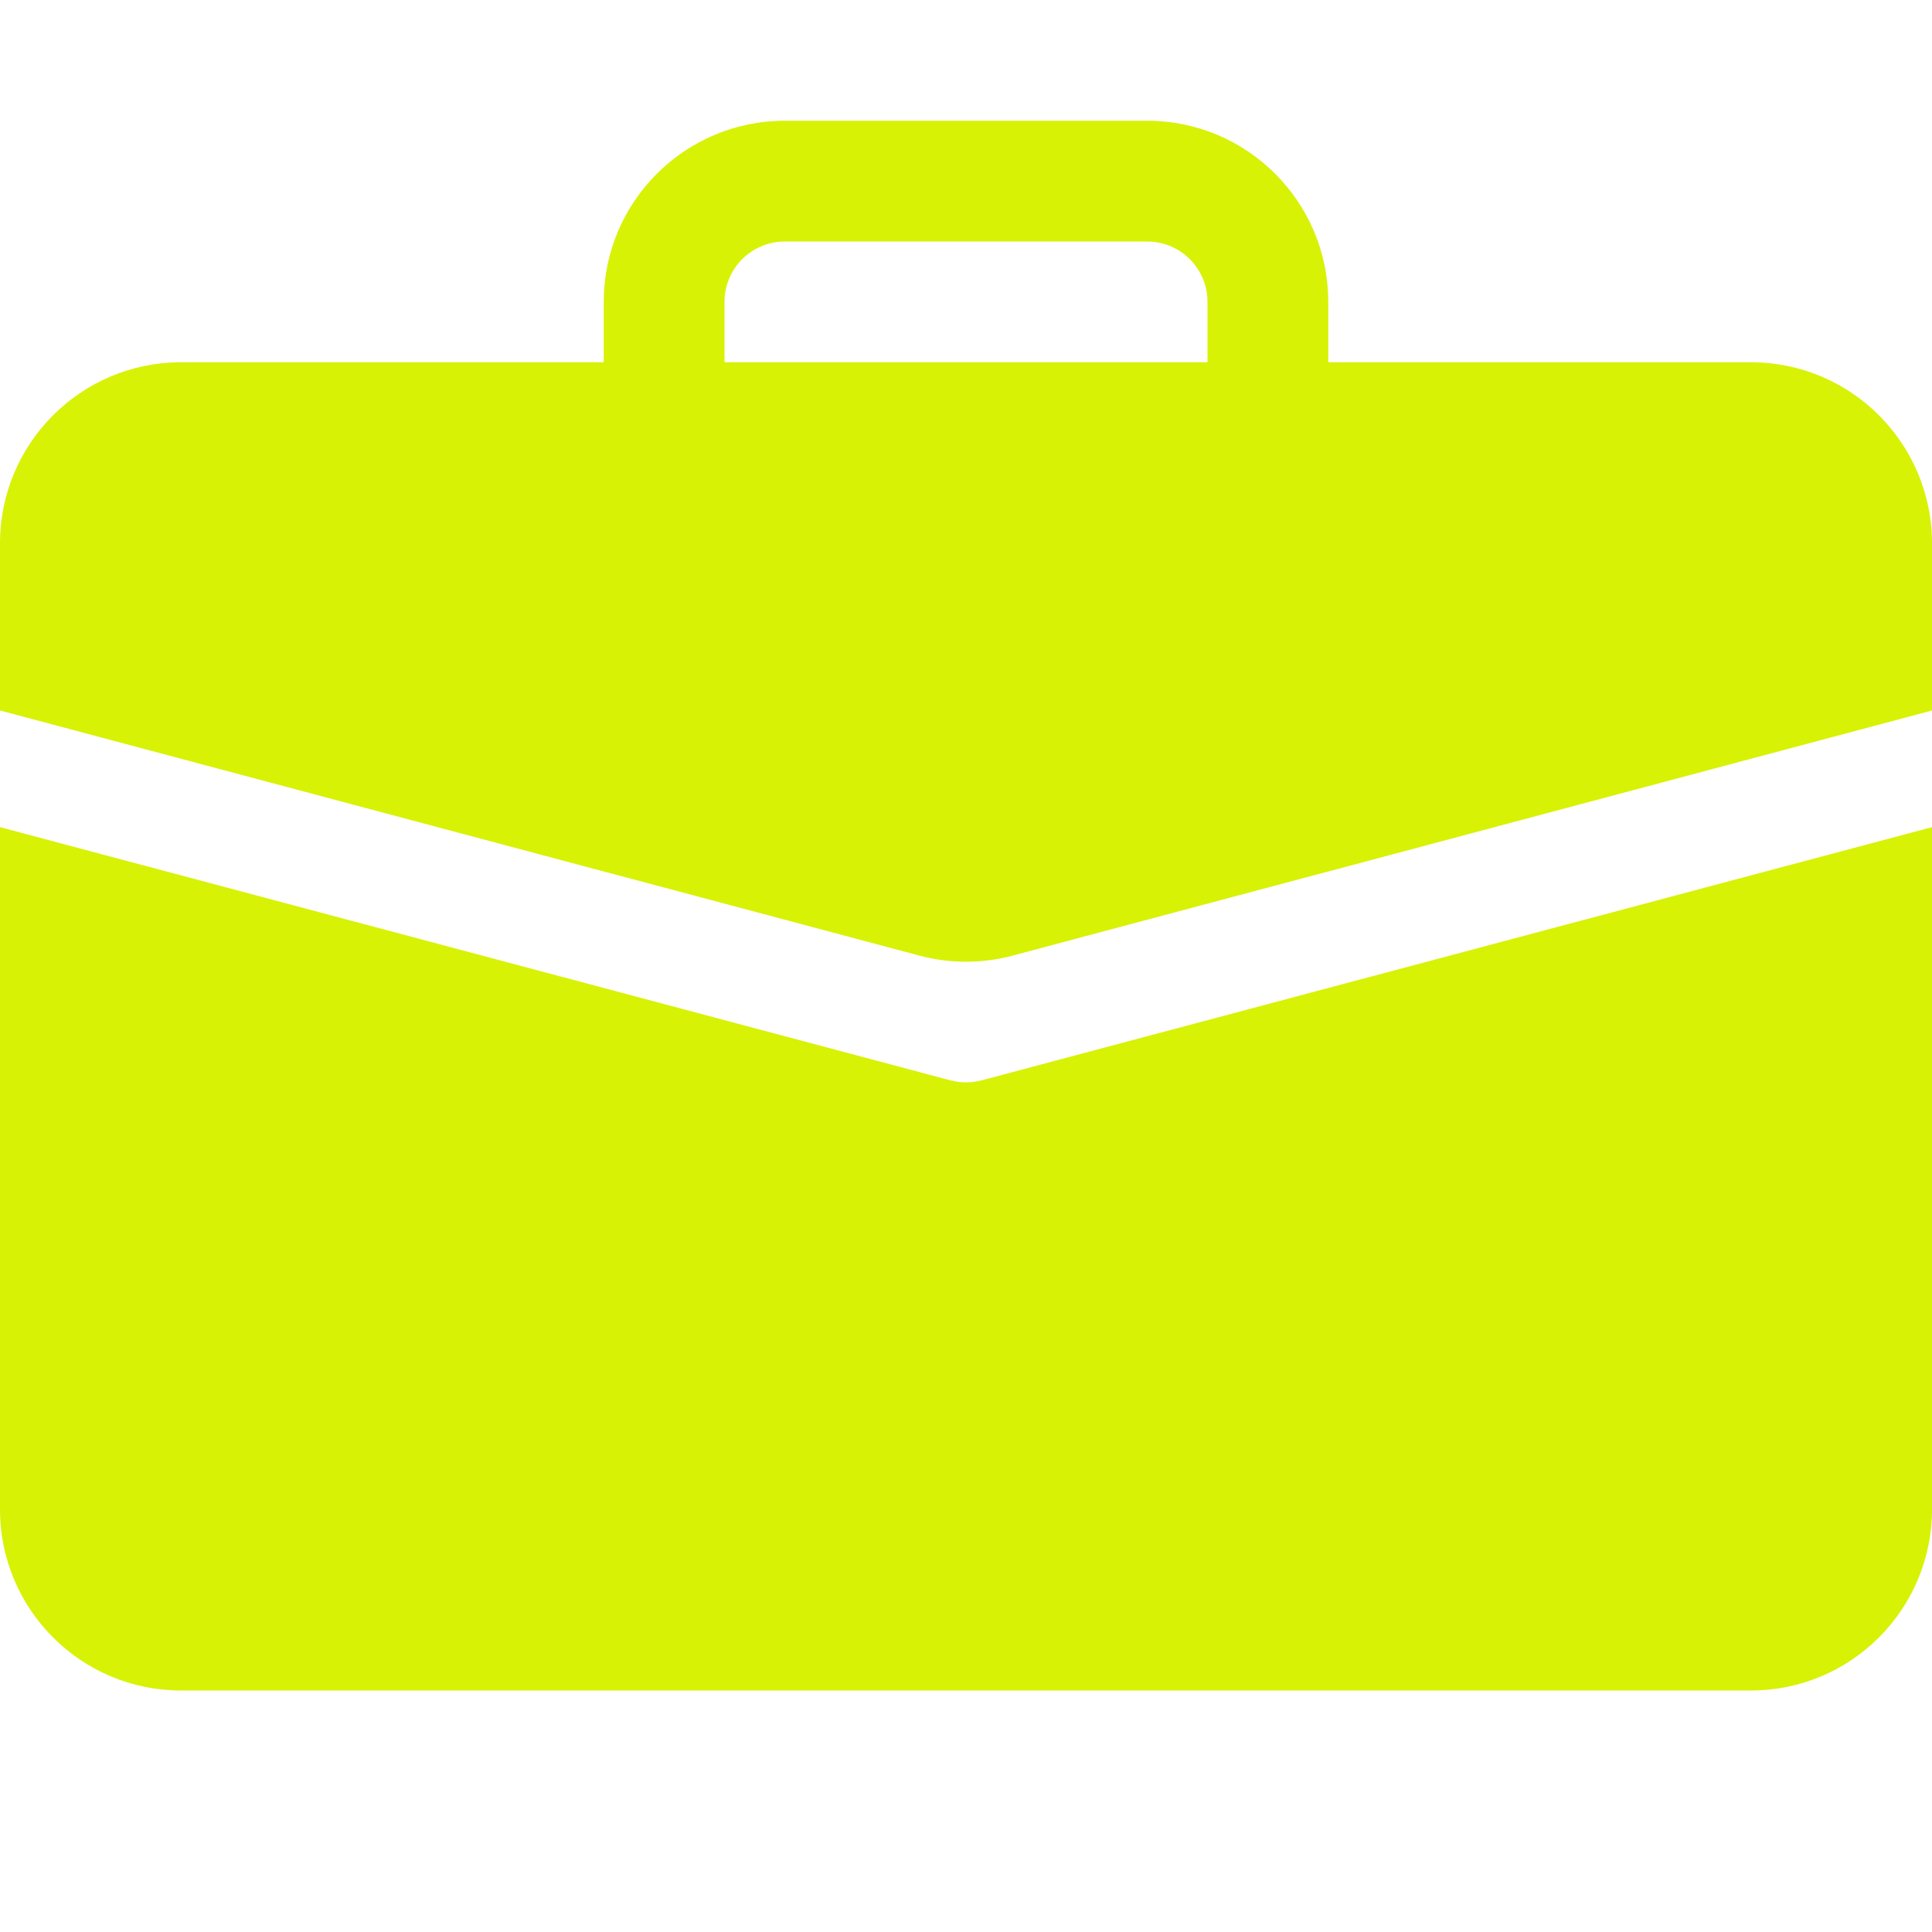
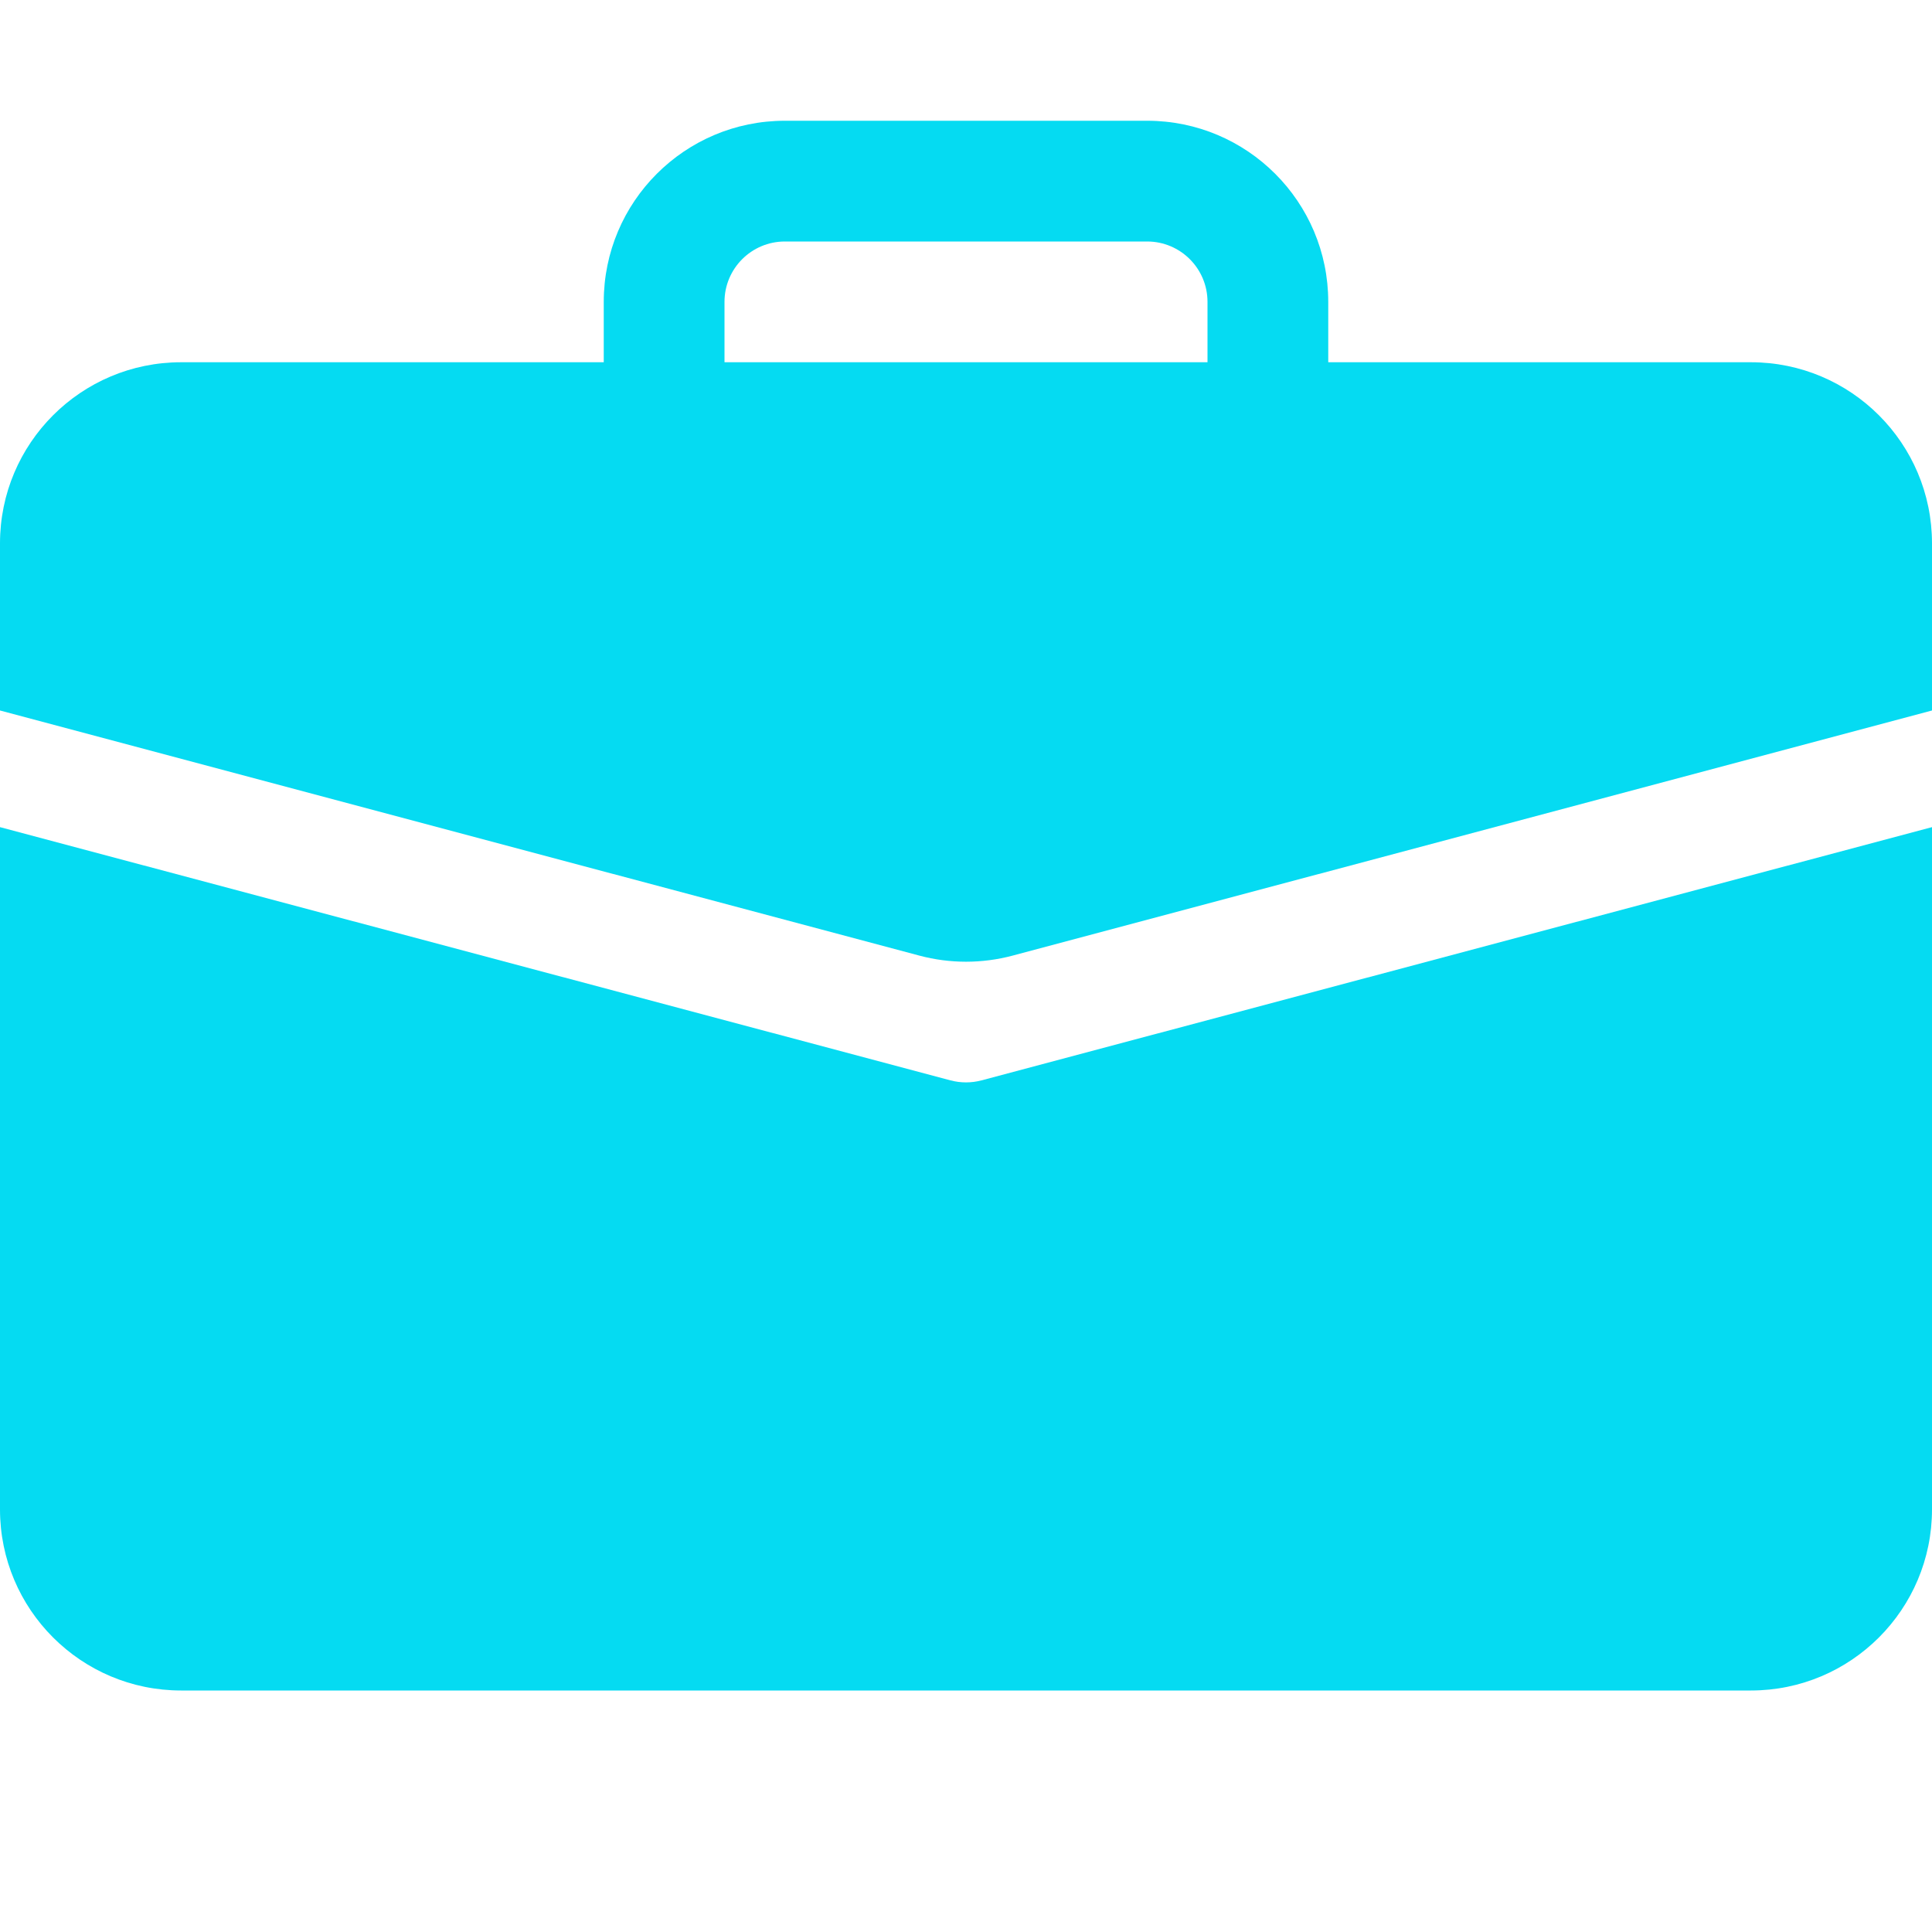
- <svg xmlns="http://www.w3.org/2000/svg" width="20" height="20" fill="#D7F205" class="bi bi-briefcase-fill" viewBox="0 0 16 16">
+ <svg xmlns="http://www.w3.org/2000/svg" width="20" height="20" fill="#05DBF2" class="bi bi-briefcase-fill" viewBox="0 0 16 16">
  <path d="M6.5 1A1.5 1.5 0 0 0 5 2.5V3H1.5A1.5 1.5 0 0 0 0 4.5v1.384l7.614 2.03a1.5 1.5 0 0 0 .772 0L16 5.884V4.5A1.5 1.5 0 0 0 14.5 3H11v-.5A1.5 1.5 0 0 0 9.5 1h-3zm0 1h3a.5.5 0 0 1 .5.5V3H6v-.5a.5.5 0 0 1 .5-.5z" />
  <path d="M0 12.5A1.5 1.5 0 0 0 1.5 14h13a1.5 1.5 0 0 0 1.5-1.5V6.85L8.129 8.947a.5.5 0 0 1-.258 0L0 6.85v5.65z" />
</svg>
